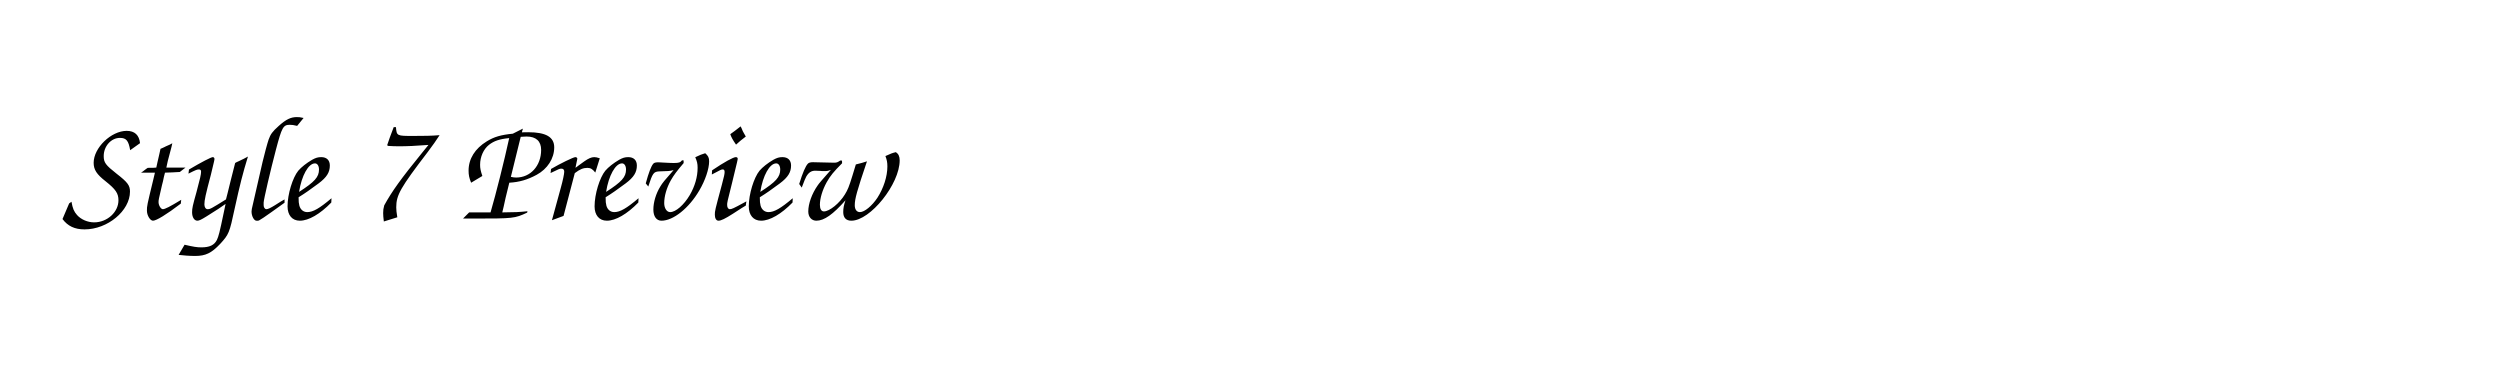
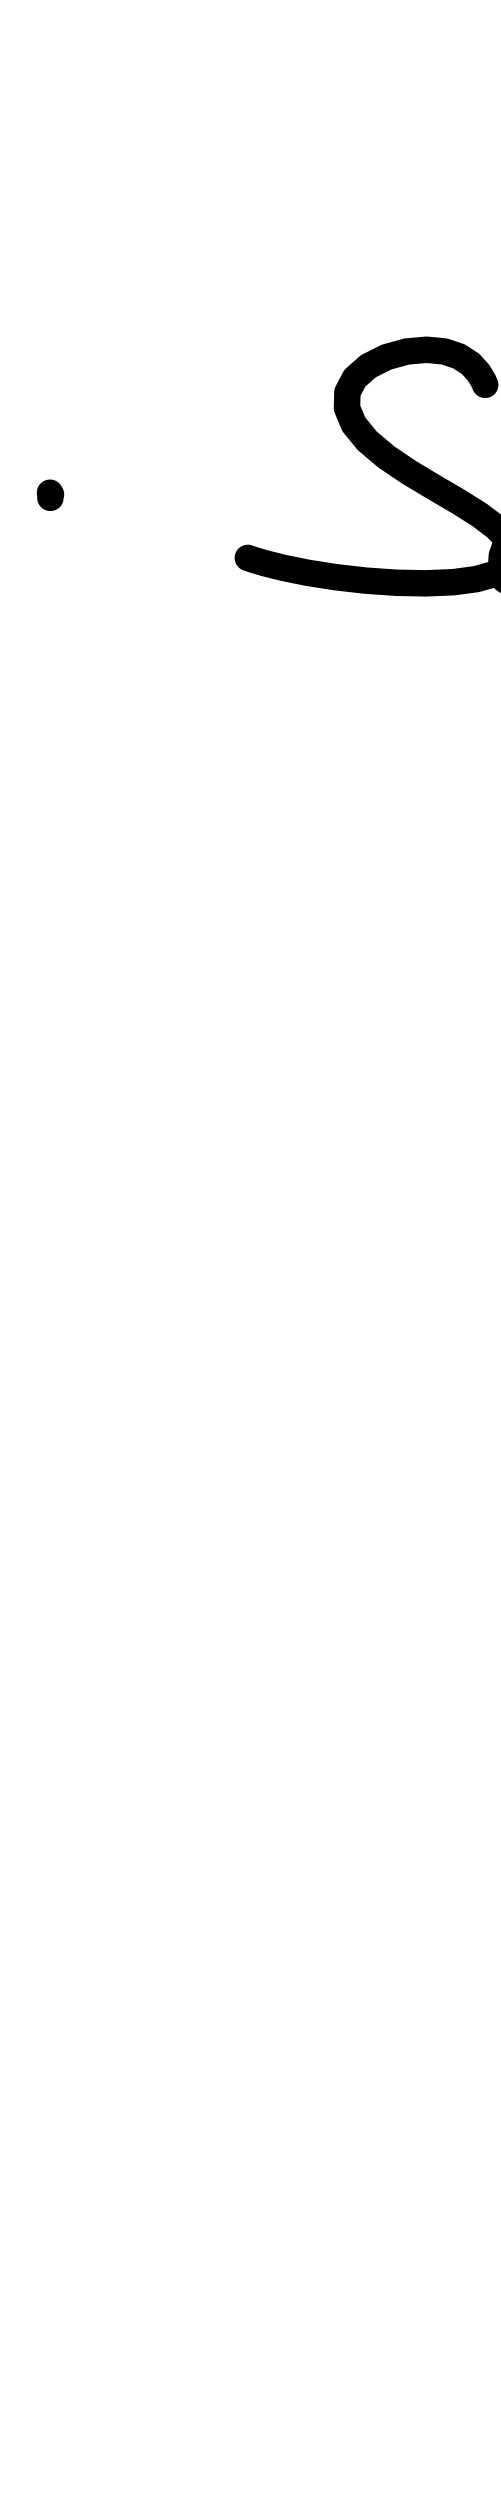
- <svg xmlns="http://www.w3.org/2000/svg" width="400" height="60" viewBox="0 0 400 60">
-   <rect width="400" height="60" fill="transparent" />
-   <text x="10" y="35" font-family="'Segoe Script', 'Brush Script MT', cursive" font-size="24" fill="black">
-     Style 7 Preview
-   </text>
+ <svg xmlns="http://www.w3.org/2000/svg" baseProfile="full" height="50.0mm" version="1.1" viewBox="0,0,37.795,188.976" width="10.0mm">
+   <defs />
+   <path d="M3.78,37.248 L3.853,37.372 L3.815,37.509 L3.81,37.634 M36.674,29.09 L36.514,28.725 L36.162,28.16 L35.564,27.501 L34.703,26.941 L33.588,26.566 L32.238,26.438 L30.73,26.574 L29.212,26.995 L27.852,27.681 L26.821,28.588 L26.259,29.661 L26.23,30.844 L26.743,32.078 L27.764,33.326 L29.211,34.547 L30.952,35.722 L32.825,36.843 L34.645,37.91 L36.234,38.91 L37.476,39.846 L38.319,40.713 L38.736,41.51 L38.727,42.235 L38.276,42.872 L37.367,43.391 L36.014,43.775 L34.268,44.008 L32.21,44.095 L29.959,44.051 L27.623,43.888 L25.328,43.624 L23.206,43.288 L21.4,42.92 L20.018,42.573 L19.151,42.317 L18.735,42.173 M45.736,36.98 L45.529,36.775 L45.123,36.498 L44.485,36.274 L43.615,36.276 L42.542,36.598 L41.349,37.272 L40.158,38.259 L39.121,39.461 L38.364,40.758 L37.935,42.001 L37.864,43.06 L38.127,43.817 L38.708,44.203 L39.575,44.163 L40.694,43.689 L41.993,42.802 L43.38,41.571 L44.735,40.113 L45.97,38.593 L47.003,37.188 L47.782,36.041 L48.301,35.221 L48.593,34.765 L48.701,34.684 L48.691,35.01 L48.592,35.779 L48.433,36.953 L48.272,38.393 L48.177,39.925 L48.223,41.362 L48.464,42.579 L48.921,43.467 L49.566,43.96 L50.341,44.05 L51.015,43.909 L51.465,43.71 M55.432,35.931 L55.502,36.269 L55.601,36.956 L55.688,38.004 L55.727,39.286 L55.706,40.658 L55.634,41.957 L55.535,43.049 L55.45,43.848 L55.4,44.289 L55.426,44.332 L55.55,43.951 L55.798,43.145 L56.195,41.978 L56.756,40.593 L57.484,39.156 L58.357,37.815 L59.322,36.674 L60.336,35.806 L61.363,35.265 L62.346,35.088 L63.265,35.303 L64.064,35.882 L64.688,36.777 L65.11,37.91 L65.33,39.183 L65.367,40.471 L65.285,41.646 L65.136,42.598 L64.965,43.242 L64.818,43.521 L64.732,43.42 L64.772,42.935 L64.999,42.092 L65.465,40.991 L66.162,39.753 L67.072,38.505 L68.133,37.366 L69.301,36.426 L70.523,35.756 L71.742,35.423 L72.861,35.439 L73.843,35.781 L74.647,36.404 L75.27,37.242 L75.744,38.228 L76.104,39.289 L76.379,40.337 L76.645,41.27 L76.938,42.007 L77.256,42.485 L77.532,42.723 L77.712,42.796 M81.383,37.061 L81.47,37.318 L81.609,37.885 L81.77,38.827 L81.899,40.12 L81.968,41.729 L81.95,43.596 L81.84,45.631 L81.629,47.709 L81.34,49.66 L81.024,51.323 L80.747,52.589 L80.542,53.353 L80.428,53.537 L80.378,53.093 L80.395,52.022 L80.48,50.409 L80.652,48.442 L80.925,46.292 L81.333,44.117 L81.897,42.035 L82.691,40.148 L83.745,38.543 L85.052,37.306 L86.56,36.486 L88.177,36.109 L89.751,36.153 L91.156,36.578 L92.254,37.3 L92.93,38.209 L93.136,39.207 L92.887,40.204 L92.208,41.106 L91.176,41.842 L89.877,42.339 L88.413,42.554 L86.929,42.47 L85.594,42.123 L84.529,41.597 L83.846,41.102 L83.515,40.763 M97.397,27.915 L97.41,28.304 L97.412,29.079 L97.372,30.27 L97.27,31.772 L97.115,33.496 L96.944,35.31 L96.826,37.106 L96.813,38.767 L96.952,40.192 L97.28,41.293 L97.817,42.024 L98.575,42.356 L99.565,42.302 L100.78,41.896 L102.177,41.183 L103.689,40.225 L105.199,39.098 L106.574,37.885 L107.683,36.699 L108.442,35.64 L108.785,34.797 L108.707,34.235 L108.222,33.995 L107.38,34.107 L106.263,34.606 L105.031,35.472 L103.877,36.629 L103.022,37.95 L102.653,39.27 L102.897,40.443 L103.76,41.369 L105.256,41.974 L107.246,42.249 L109.502,42.247 L111.412,42.112 L112.646,41.97 M141.432,29.63 L140.732,29.472 L139.513,29.343 L137.855,29.374 L136.045,29.67 L134.308,30.196 L132.89,30.883 L131.992,31.654 L131.793,32.463 L132.356,33.292 L133.631,34.113 L135.5,34.918 L137.755,35.724 L140.122,36.56 L142.33,37.424 L144.142,38.306 L145.389,39.174 L145.989,39.994 L145.927,40.756 L145.21,41.451 L143.902,42.048 L142.087,42.508 L139.905,42.788 L137.535,42.855 L135.179,42.71 L133.019,42.372 L131.194,41.87 L129.758,41.231 L128.765,40.434 L128.229,39.492 L128.117,38.451 L128.247,37.568 L128.441,36.992 M149.794,28.758 L149.856,29.198 L149.921,30.064 L149.952,31.375 L149.913,33.006 L149.817,34.833 L149.705,36.733 L149.616,38.584 L149.55,40.271 L149.503,41.694 L149.458,42.793 L149.42,43.494 L149.391,43.845 M146.014,36.59 L146.229,36.684 L146.749,36.843 L147.65,37.039 L148.957,37.196 L150.562,37.264 L152.29,37.228 L153.705,37.142 L154.592,37.061 M158.142,35.514 L158.255,35.787 L158.47,36.316 L158.773,37.085 L159.135,37.981 L159.554,38.902 L160.085,39.74 L160.784,40.4 L161.705,40.798 L162.859,40.863 L164.207,40.561 L165.64,39.931 L167.028,39.095 L168.208,38.223 L169.066,37.467 L169.548,36.936 L169.661,36.681 L169.437,36.725 L168.899,37.108 L168.066,37.872 L166.975,39.016 L165.676,40.494 L164.255,42.234 L162.807,44.128 L161.403,46.077 L160.109,47.976 L158.994,49.704 L158.105,51.158 L157.515,52.18 L157.267,52.641 L157.335,52.512 L157.55,52.086 L157.764,51.645 M173.783,29.345 L173.821,29.562 L173.821,30.085 L173.729,30.985 L173.503,32.224 L173.171,33.704 L172.8,35.32 L172.473,36.969 L172.279,38.57 L172.264,40.021 L172.429,41.224 L172.657,42.04 L172.846,42.472 M176.094,42.069 L176.375,42.005 L176.985,41.805 L177.973,41.403 L179.26,40.775 L180.718,39.964 L182.161,39.034 L183.426,38.083 L184.399,37.197 L185.003,36.44 L185.197,35.849 L184.942,35.46 L184.2,35.303 L182.999,35.431 L181.474,35.872 L179.835,36.604 L178.35,37.552 L177.256,38.621 L176.722,39.708 L176.831,40.737 L177.713,41.657 L179.484,42.432 L181.414,42.975 L182.942,43.281" fill="none" stroke="black" stroke-linecap="round" stroke-linejoin="round" stroke-miterlimit="2" stroke-width="2.0" />
</svg>
